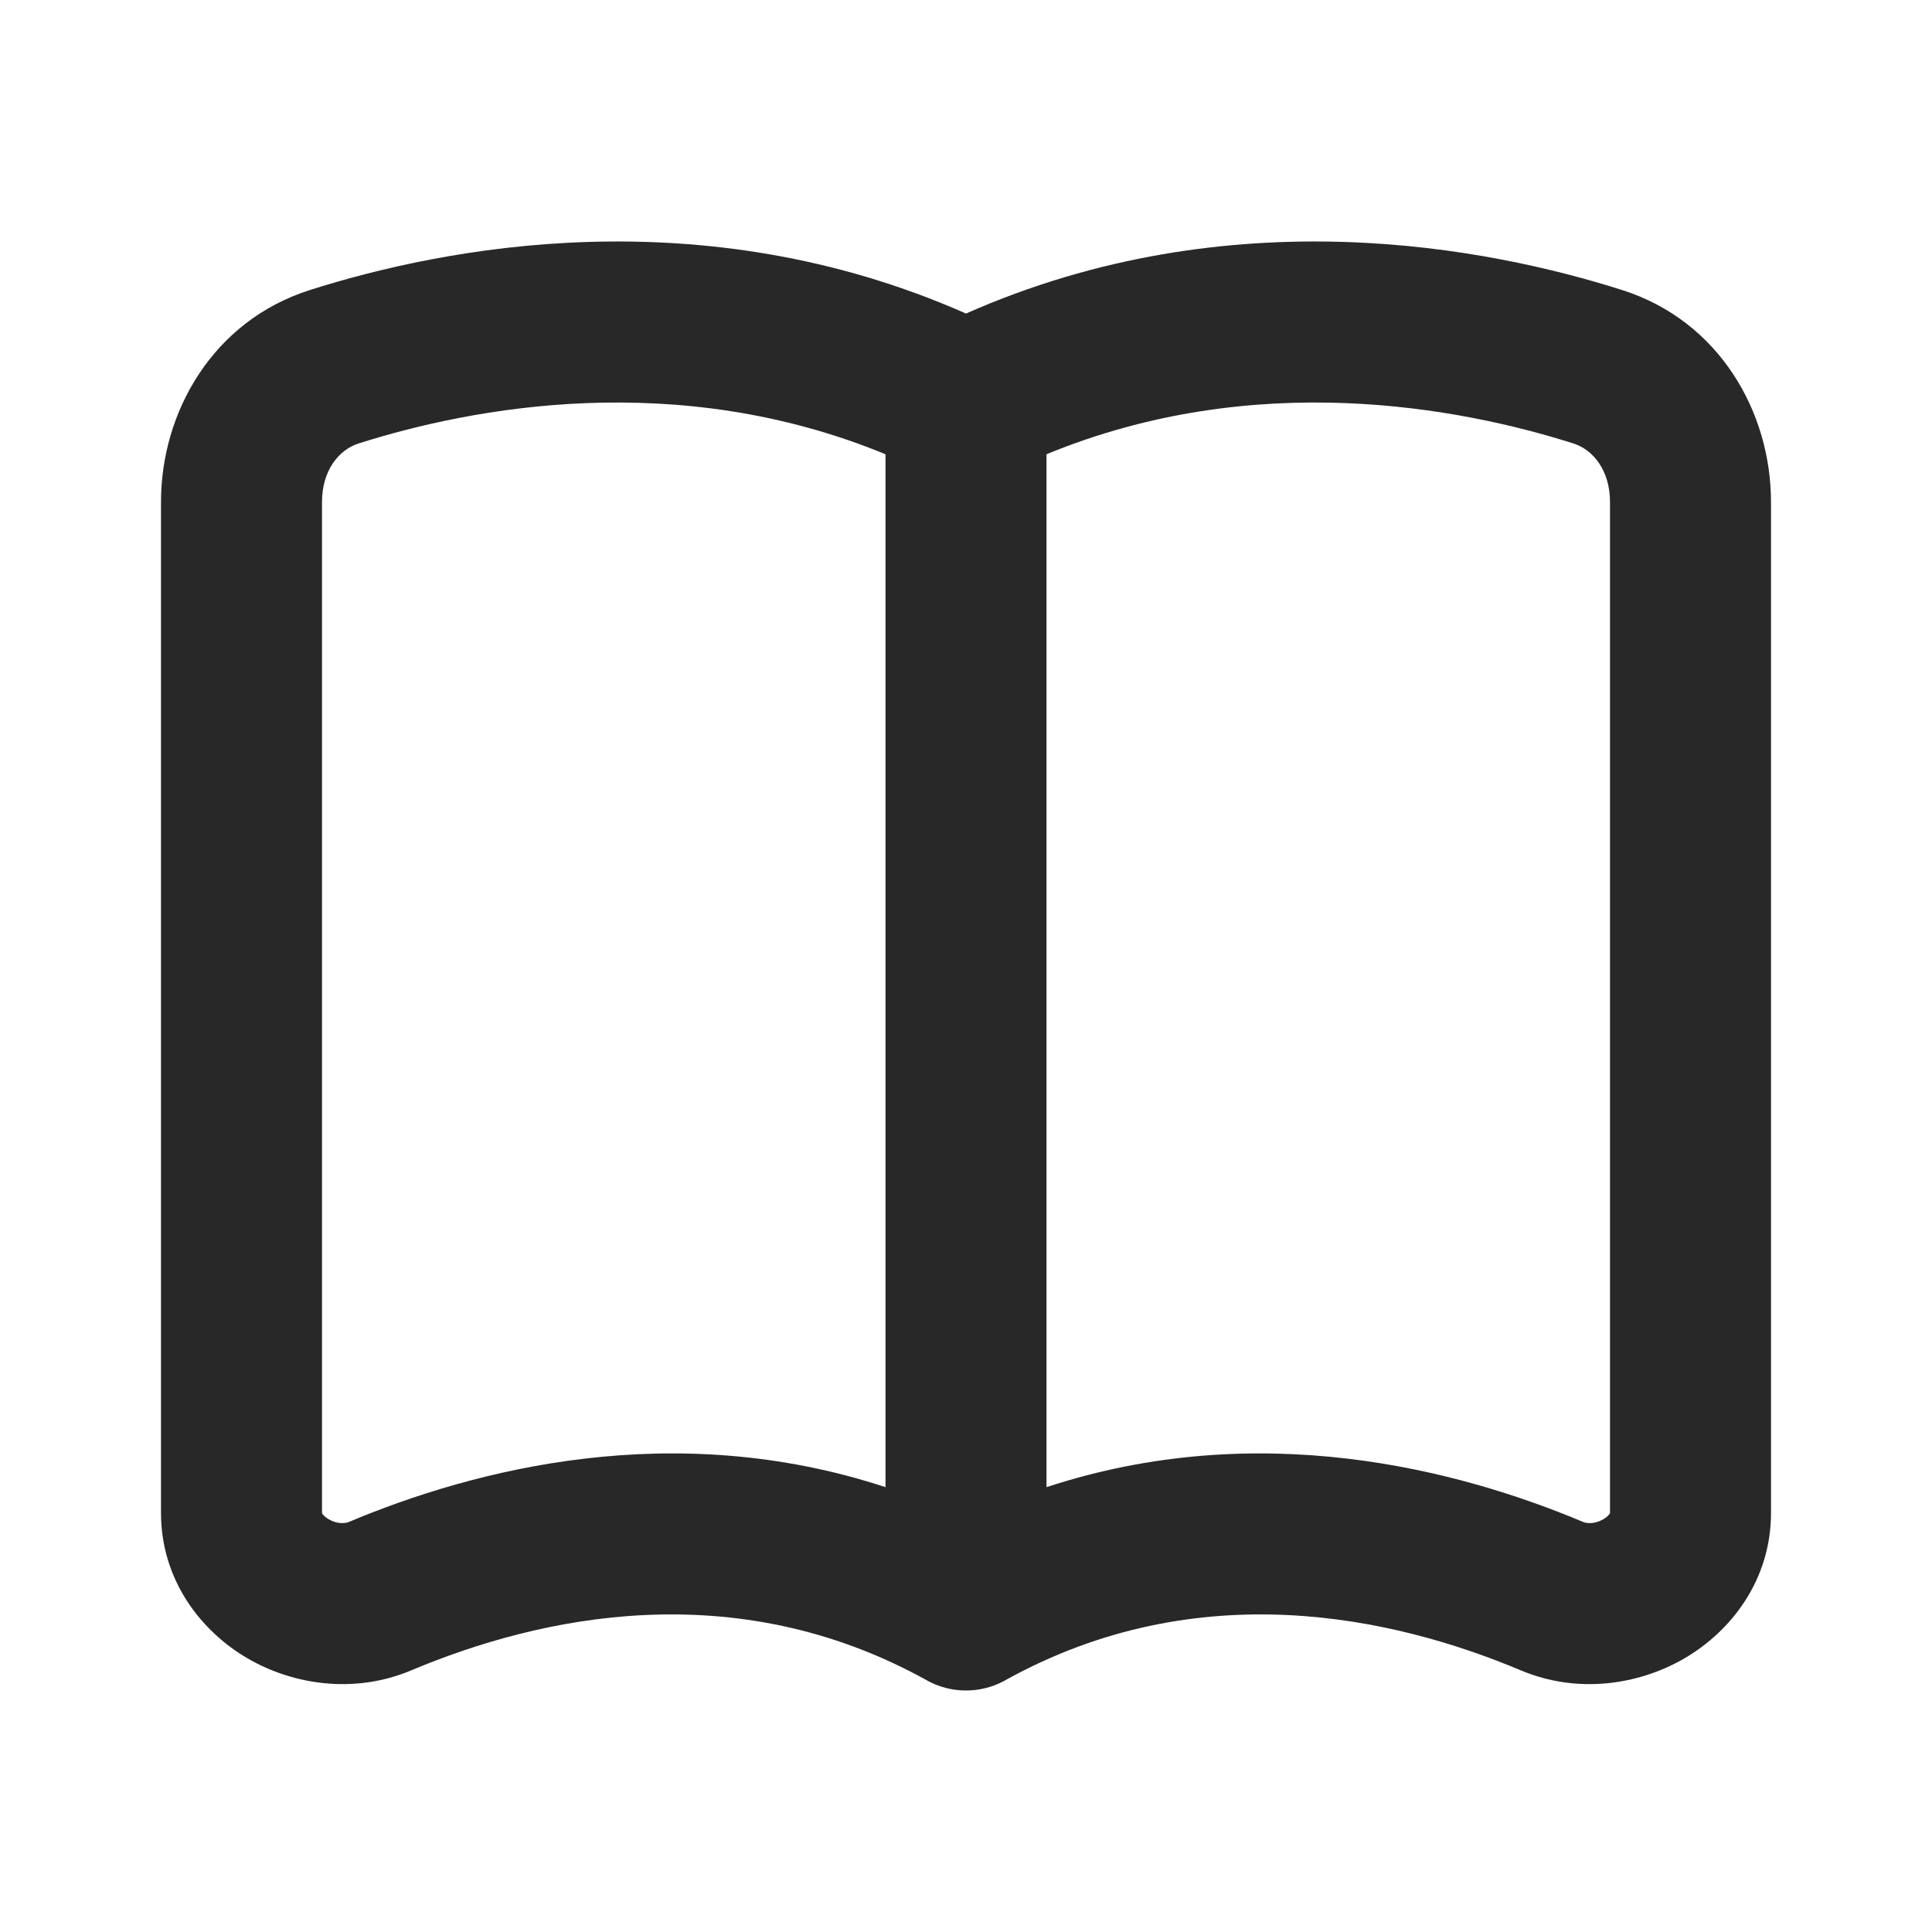
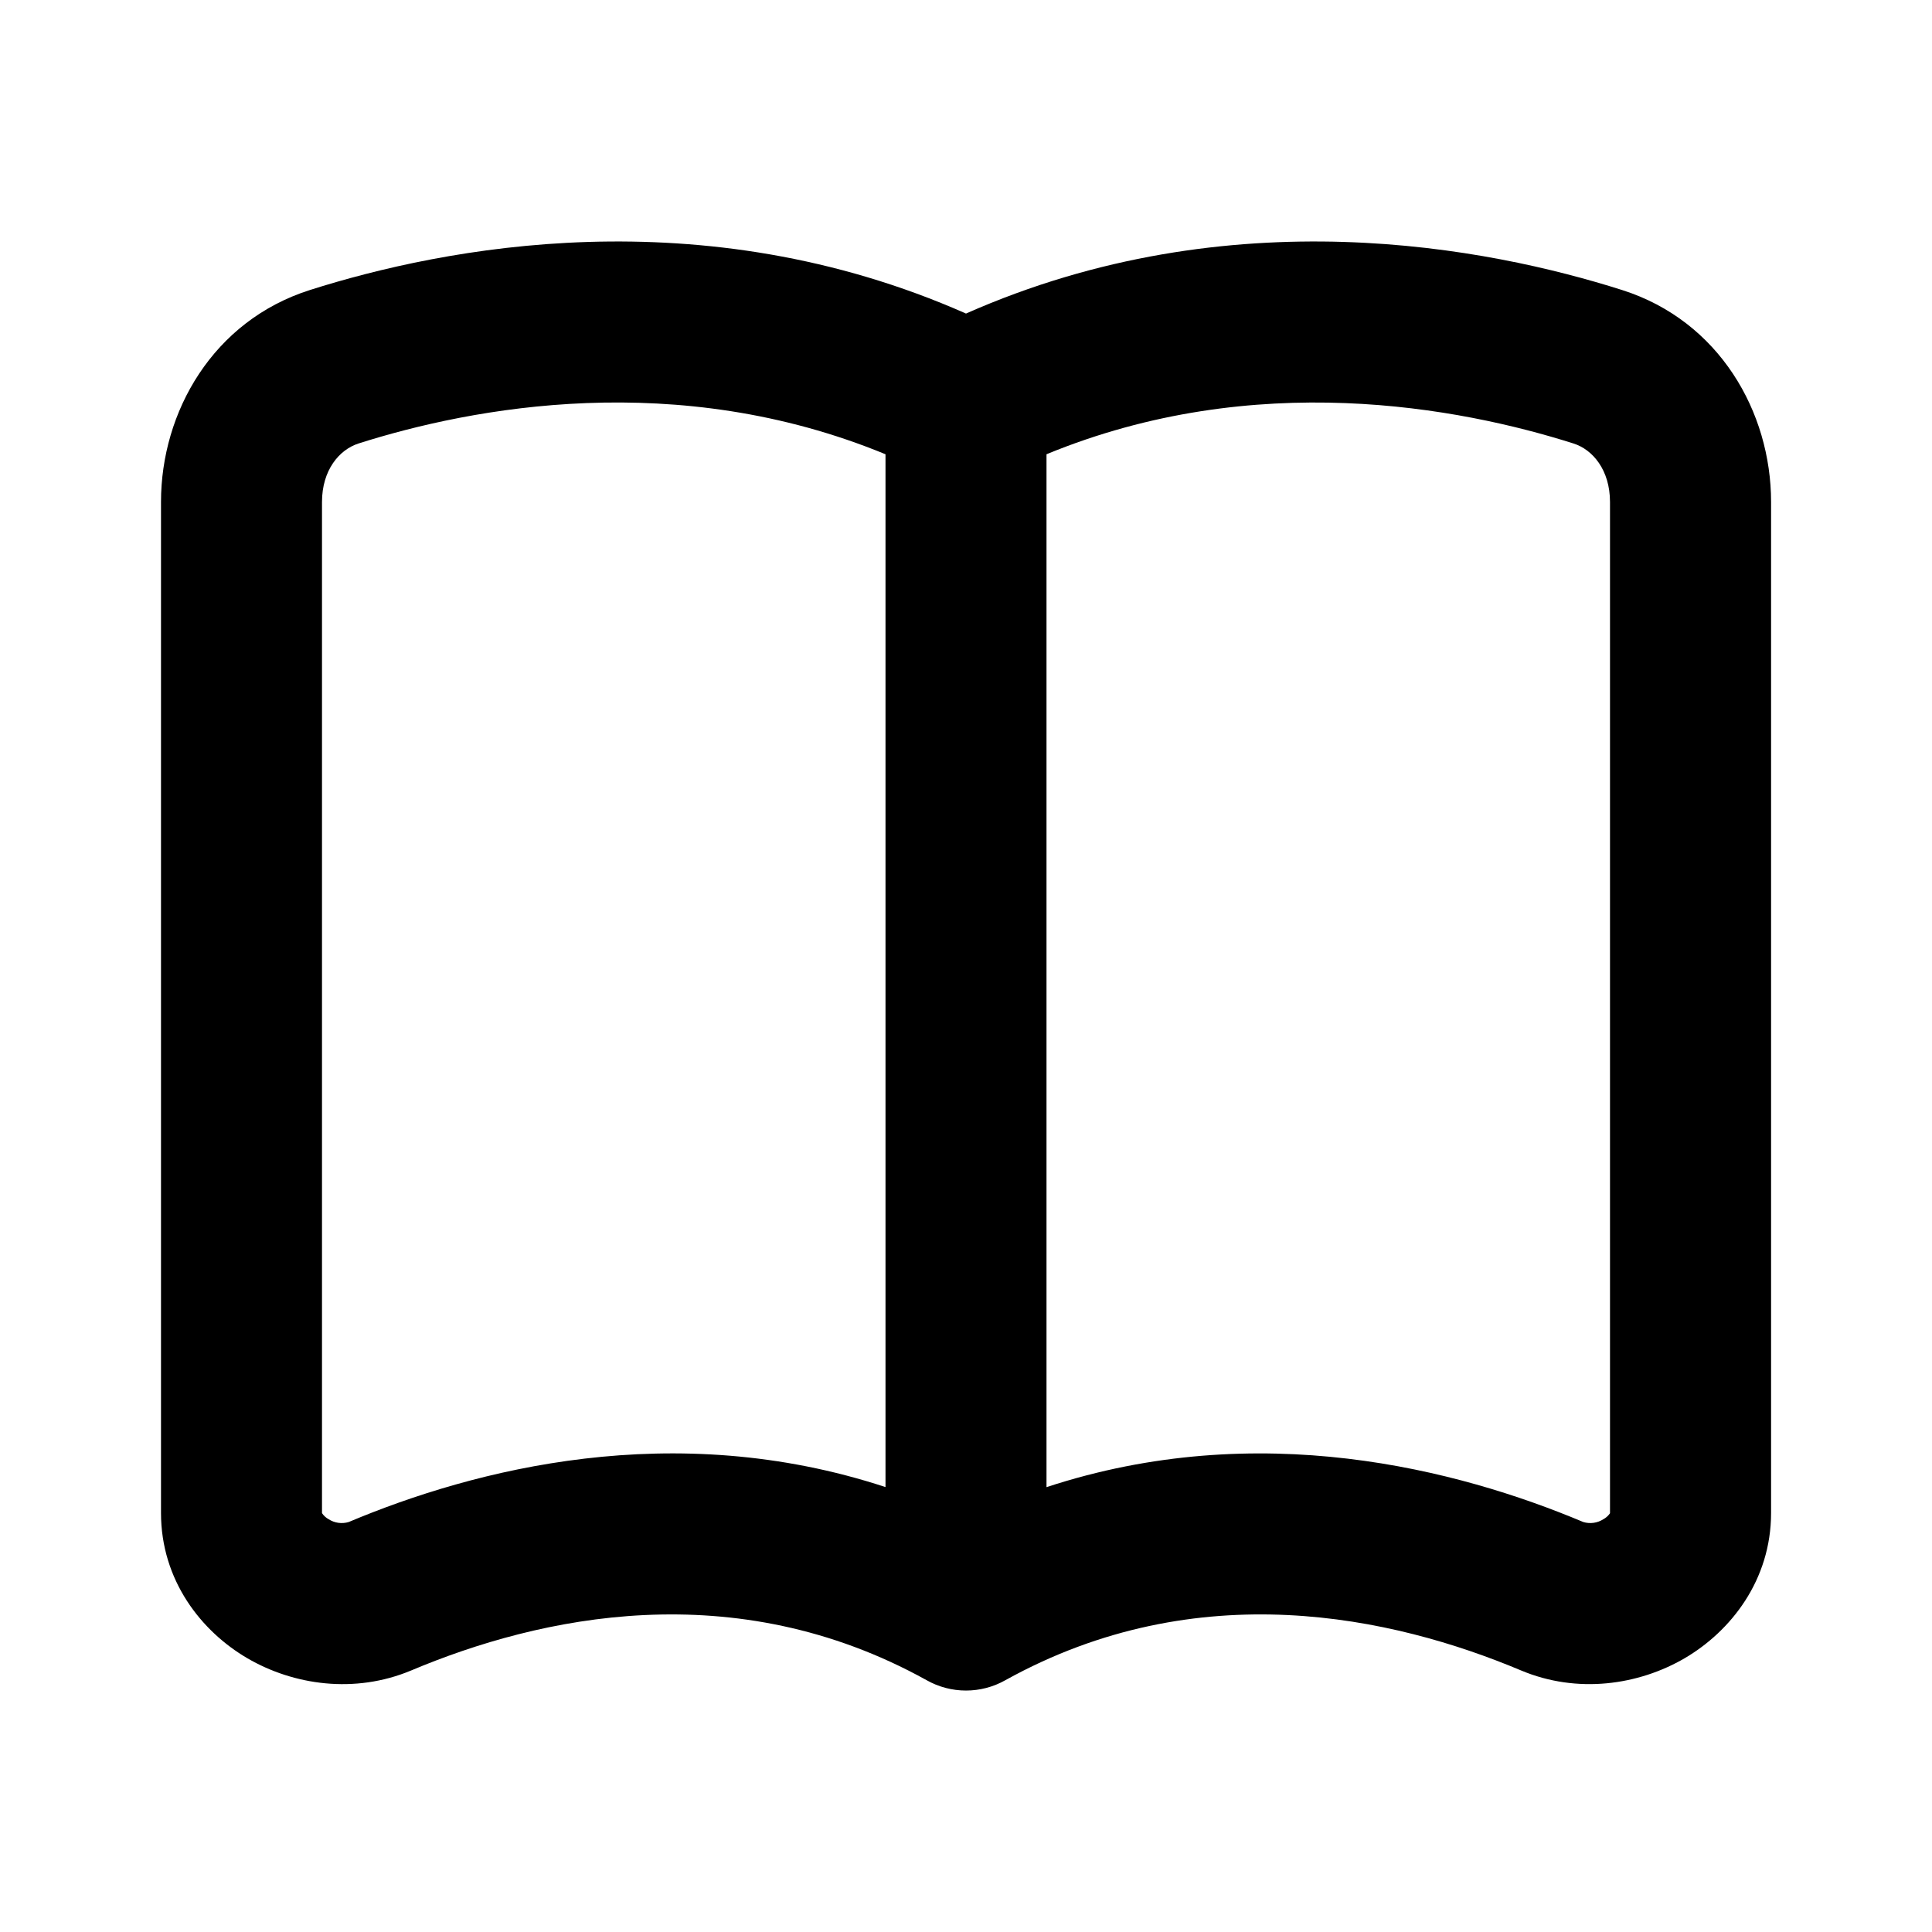
- <svg xmlns="http://www.w3.org/2000/svg" width="24" height="24" viewBox="0 0 24 24" fill="none">
-   <path fill-rule="evenodd" clip-rule="evenodd" d="M12 3.895C15.295 2.438 18.495 3.077 20.151 3.603C21.356 3.986 22 5.117 22 6.236V18.794C22 19.63 21.502 20.264 20.926 20.6C20.356 20.932 19.596 21.046 18.893 20.75C17.304 20.082 14.883 19.545 12.491 20.871C12.485 20.875 12.478 20.878 12.472 20.882C12.322 20.962 12.16 21 12 21C11.84 21 11.678 20.962 11.528 20.882C11.522 20.878 11.515 20.875 11.509 20.871C9.117 19.545 6.696 20.082 5.108 20.75C4.404 21.046 3.644 20.932 3.074 20.6C2.498 20.264 2 19.63 2 18.794V6.236C2 5.117 2.645 3.986 3.849 3.603C5.505 3.077 8.705 2.438 12 3.895ZM13 18.474V5.643C15.589 4.576 18.131 5.06 19.546 5.509C19.786 5.585 20 5.84 20 6.236V18.794L20 18.796L19.999 18.798C19.999 18.798 19.997 18.802 19.995 18.805C19.986 18.819 19.963 18.846 19.918 18.872C19.816 18.932 19.716 18.927 19.668 18.907C18.11 18.252 15.636 17.607 13 18.474ZM4.454 5.509C5.869 5.06 8.411 4.576 11 5.643V18.474C8.364 17.607 5.89 18.252 4.332 18.907C4.284 18.927 4.184 18.932 4.082 18.872C4.037 18.846 4.014 18.819 4.005 18.805C4.003 18.802 4.001 18.798 4.001 18.798L4 18.796L4 18.794V6.236C4 5.84 4.214 5.585 4.454 5.509Z" fill="black" fill-opacity="0.84" />
+ <svg xmlns="http://www.w3.org/2000/svg" fill="none" viewBox="0 0 24 24">
+   <path fill="#000" fill-rule="evenodd" d="M12 3.895c3.295-1.457 6.495-.818 8.151-.292 1.205.383 1.85 1.514 1.85 2.633v12.558c0 .835-.5 1.47-1.075 1.806-.57.332-1.33.446-2.033.15-1.59-.668-4.01-1.205-6.402.121a.995.995 0 0 1-.982 0c-2.392-1.326-4.813-.789-6.401-.12-.704.295-1.464.181-2.034-.151C2.498 20.264 2 19.63 2 18.794V6.236c0-1.119.645-2.25 1.849-2.633 1.656-.526 4.856-1.165 8.151.292Zm1 14.579V5.643c2.59-1.067 5.13-.583 6.546-.134.24.076.454.33.454.727v12.562l-.005.007a.23.23 0 0 1-.077.067.3.3 0 0 1-.25.035c-1.558-.655-4.032-1.3-6.668-.433ZM4.454 5.509c1.415-.45 3.957-.933 6.546.134v12.83c-2.636-.866-5.11-.221-6.668.434a.3.3 0 0 1-.25-.035.23.23 0 0 1-.081-.074L4 18.796V6.236c0-.396.214-.65.454-.727Z" clip-rule="evenodd" />
</svg>
